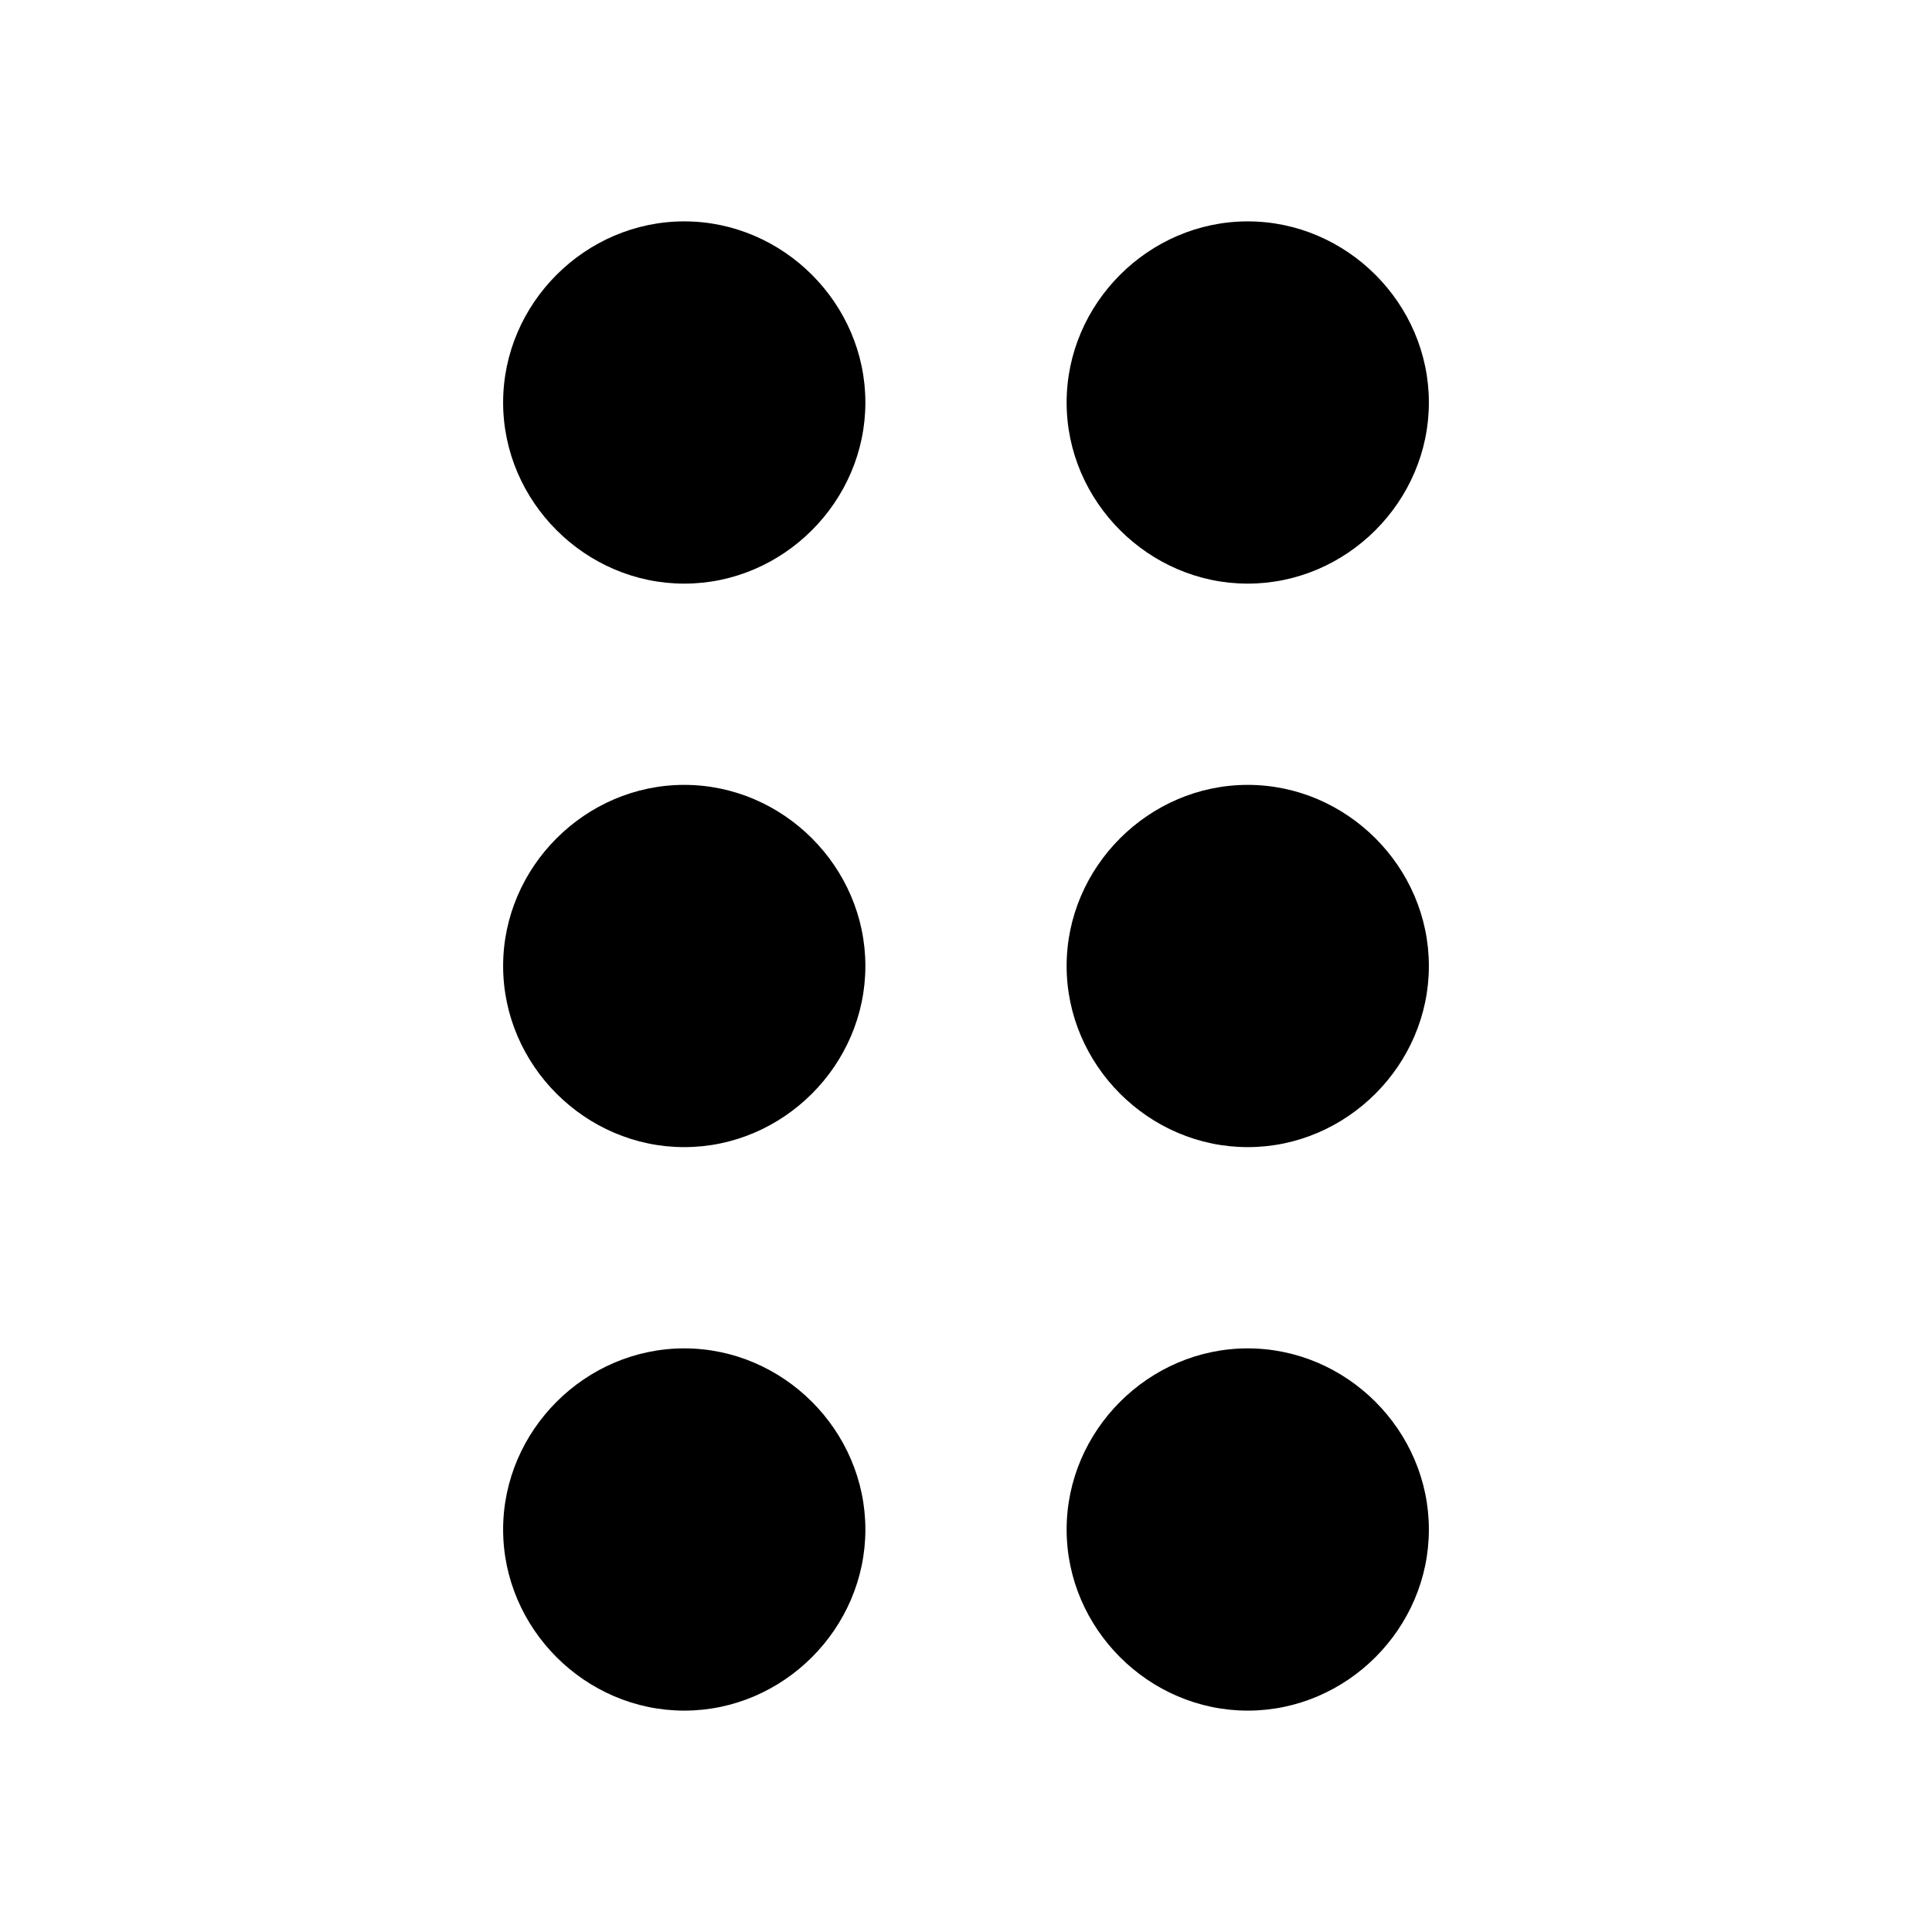
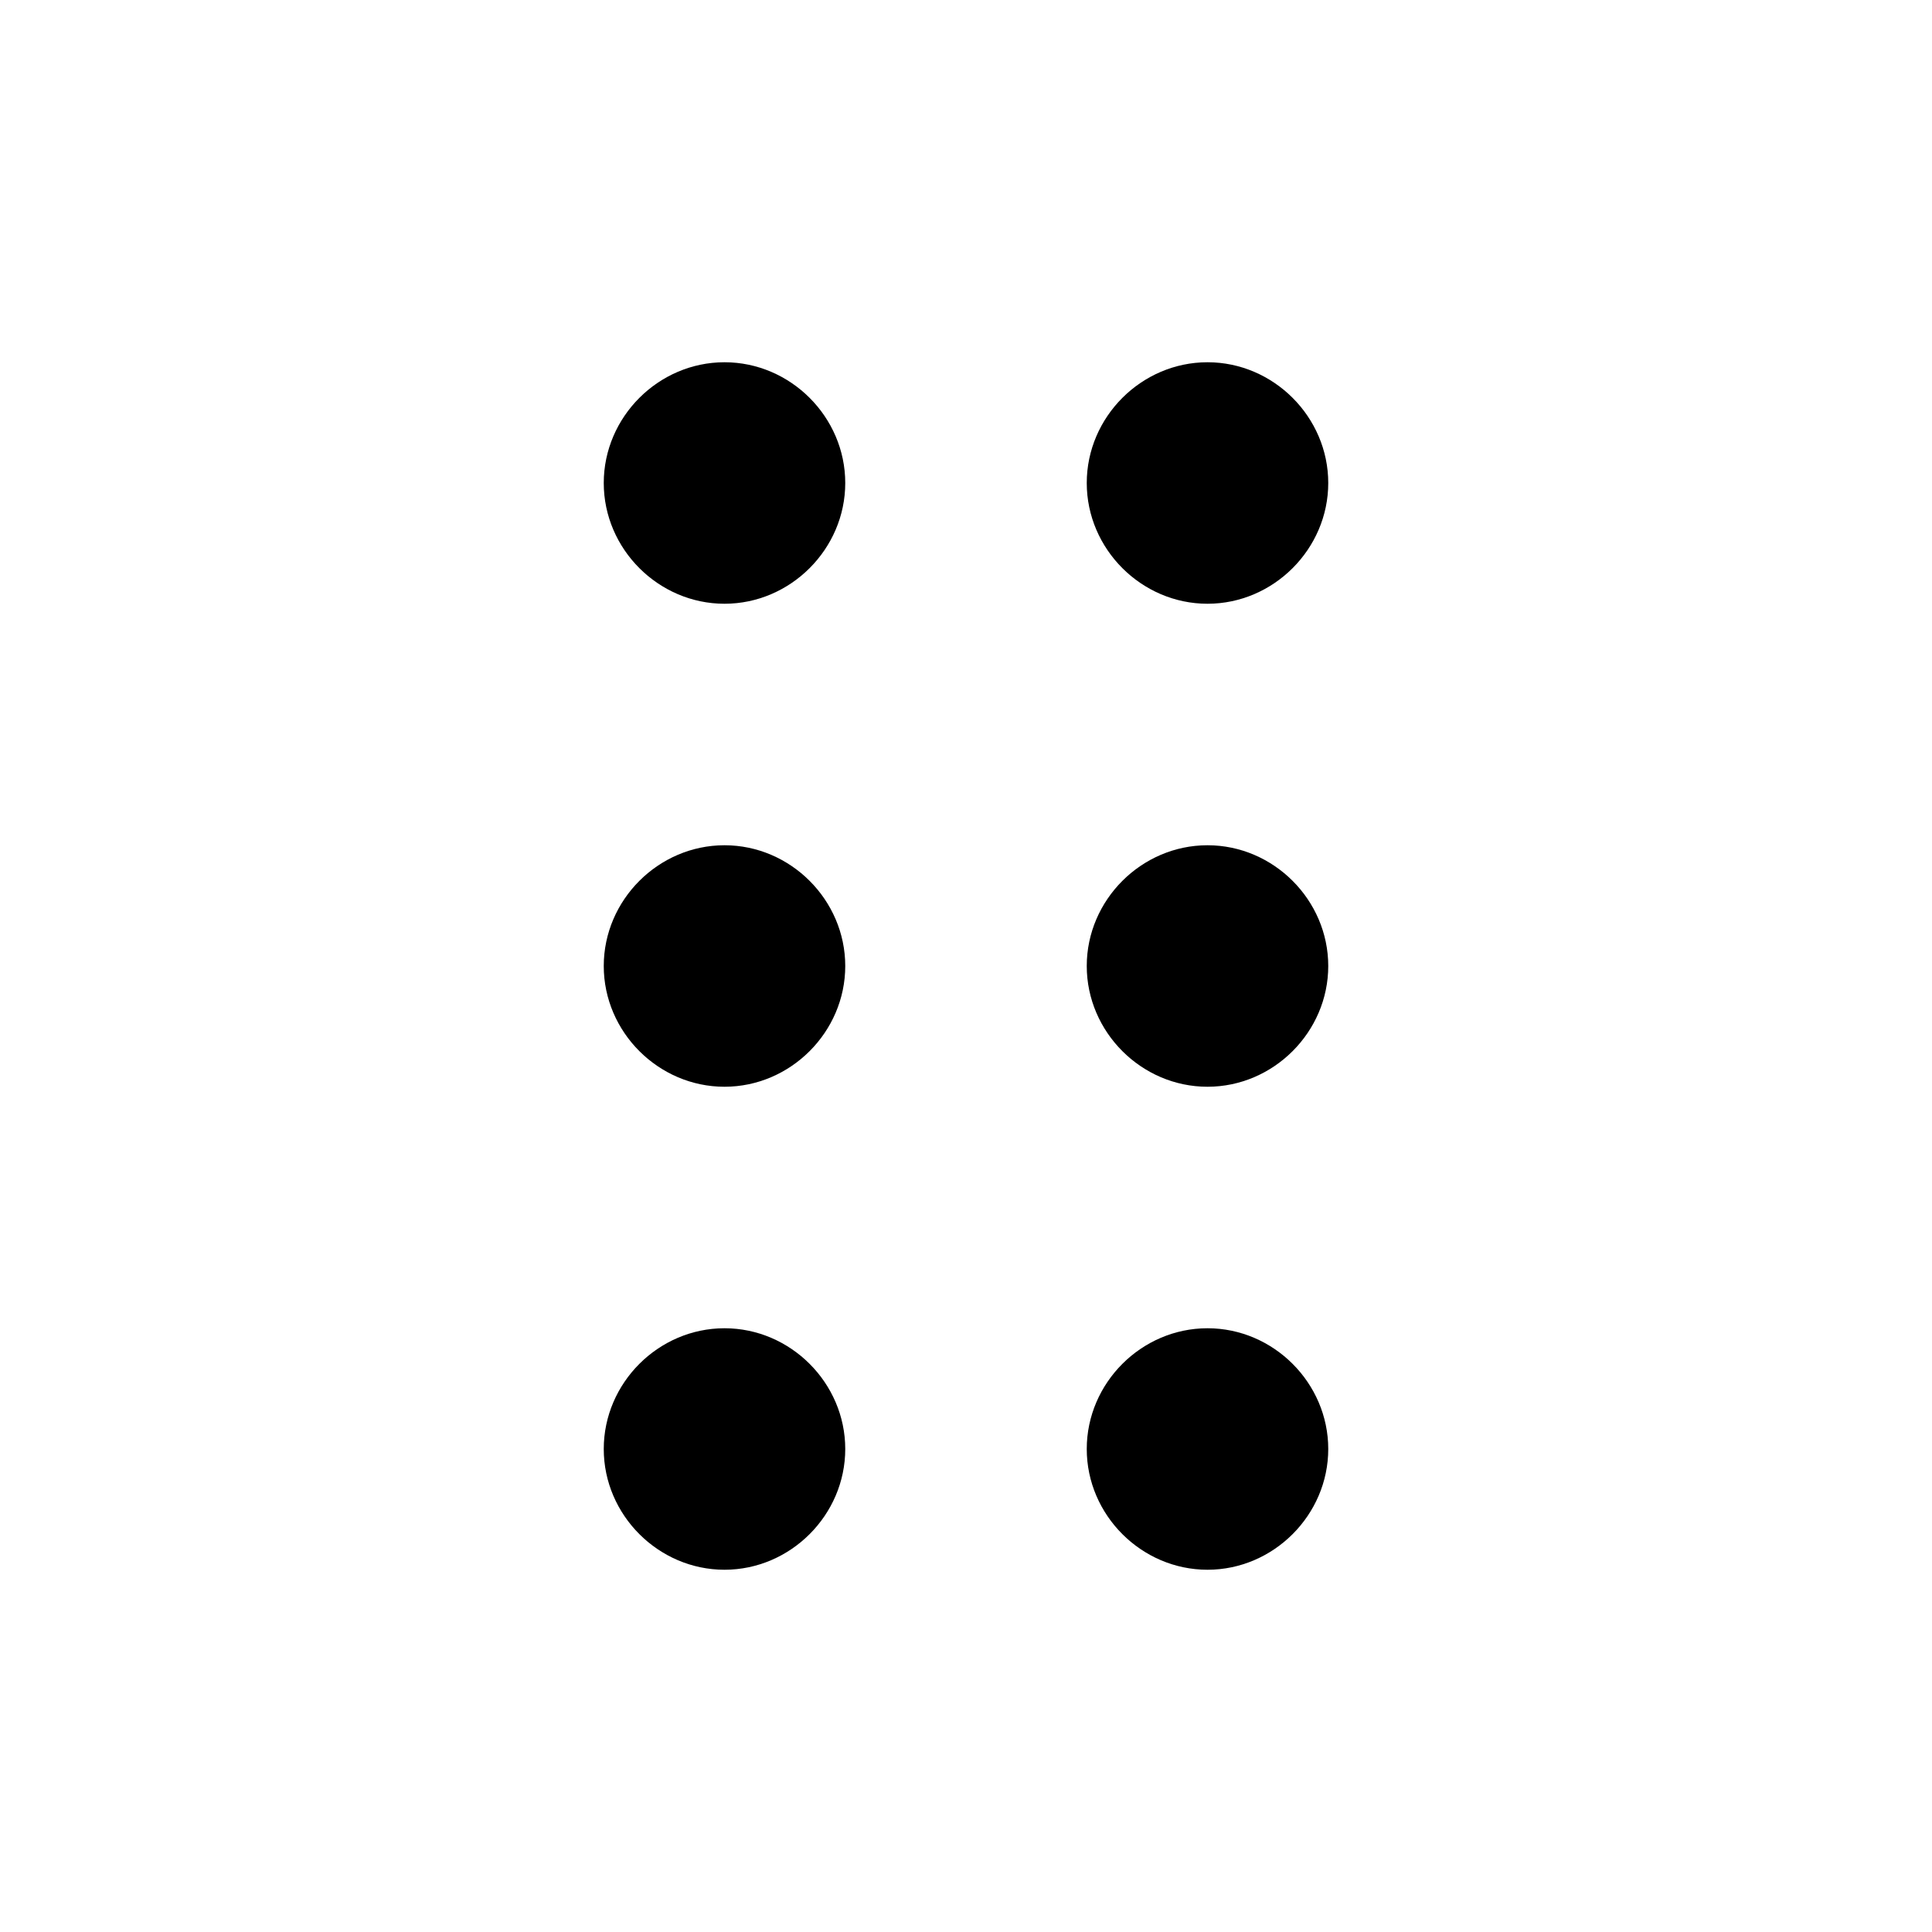
<svg xmlns="http://www.w3.org/2000/svg" viewBox="0 0 24 24" fill="currentColor" aria-hidden="true" data-slot="icon">
-   <path d="M8.5 2.75C7.27 2.75 6.25 3.77 6.25 5S7.27 7.25 8.5 7.25 10.75 6.23 10.75 5 9.73 2.75 8.5 2.75Zm7 0c-1.23 0-2.25 1.02-2.25 2.25s1.02 2.25 2.25 2.25S17.75 6.23 17.75 5s-1.02-2.25-2.25-2.25zm-7 7c-1.23 0-2.25 1.02-2.25 2.25s1.02 2.25 2.25 2.25 2.25-1.02 2.25-2.25S9.73 9.75 8.5 9.75zm7 0c-1.23 0-2.25 1.02-2.25 2.25s1.02 2.25 2.25 2.25 2.25-1.02 2.25-2.25-1.02-2.25-2.25-2.25zm-7 7c-1.23 0-2.25 1.02-2.25 2.25s1.02 2.25 2.25 2.25 2.25-1.02 2.25-2.25-1.02-2.25-2.25-2.25zm7 0c-1.23 0-2.25 1.02-2.25 2.25s1.02 2.25 2.25 2.25 2.25-1.02 2.25-2.25-1.02-2.25-2.25-2.25z" />
+   <path d="M9 4.5c-.82 0-1.5.68-1.5 1.5S8.18 7.5 9 7.5s1.5-.68 1.5-1.5S9.82 4.5 9 4.5Zm6 0c-.82 0-1.5.68-1.5 1.5s.68 1.5 1.5 1.5 1.5-.68 1.5-1.5-.68-1.5-1.5-1.5zm-6 6c-.82 0-1.5.68-1.5 1.5s.68 1.5 1.5 1.5 1.5-.68 1.5-1.5-.68-1.5-1.5-1.5zm6 0c-.82 0-1.5.68-1.5 1.5s.68 1.5 1.5 1.5 1.5-.68 1.5-1.5-.68-1.5-1.5-1.5zm-6 6c-.82 0-1.5.68-1.5 1.5s.68 1.5 1.5 1.5 1.5-.68 1.5-1.5-.68-1.5-1.5-1.5zm6 0c-.82 0-1.5.68-1.5 1.5s.68 1.5 1.5 1.5 1.5-.68 1.5-1.5-.68-1.5-1.5-1.5z" />
</svg>
